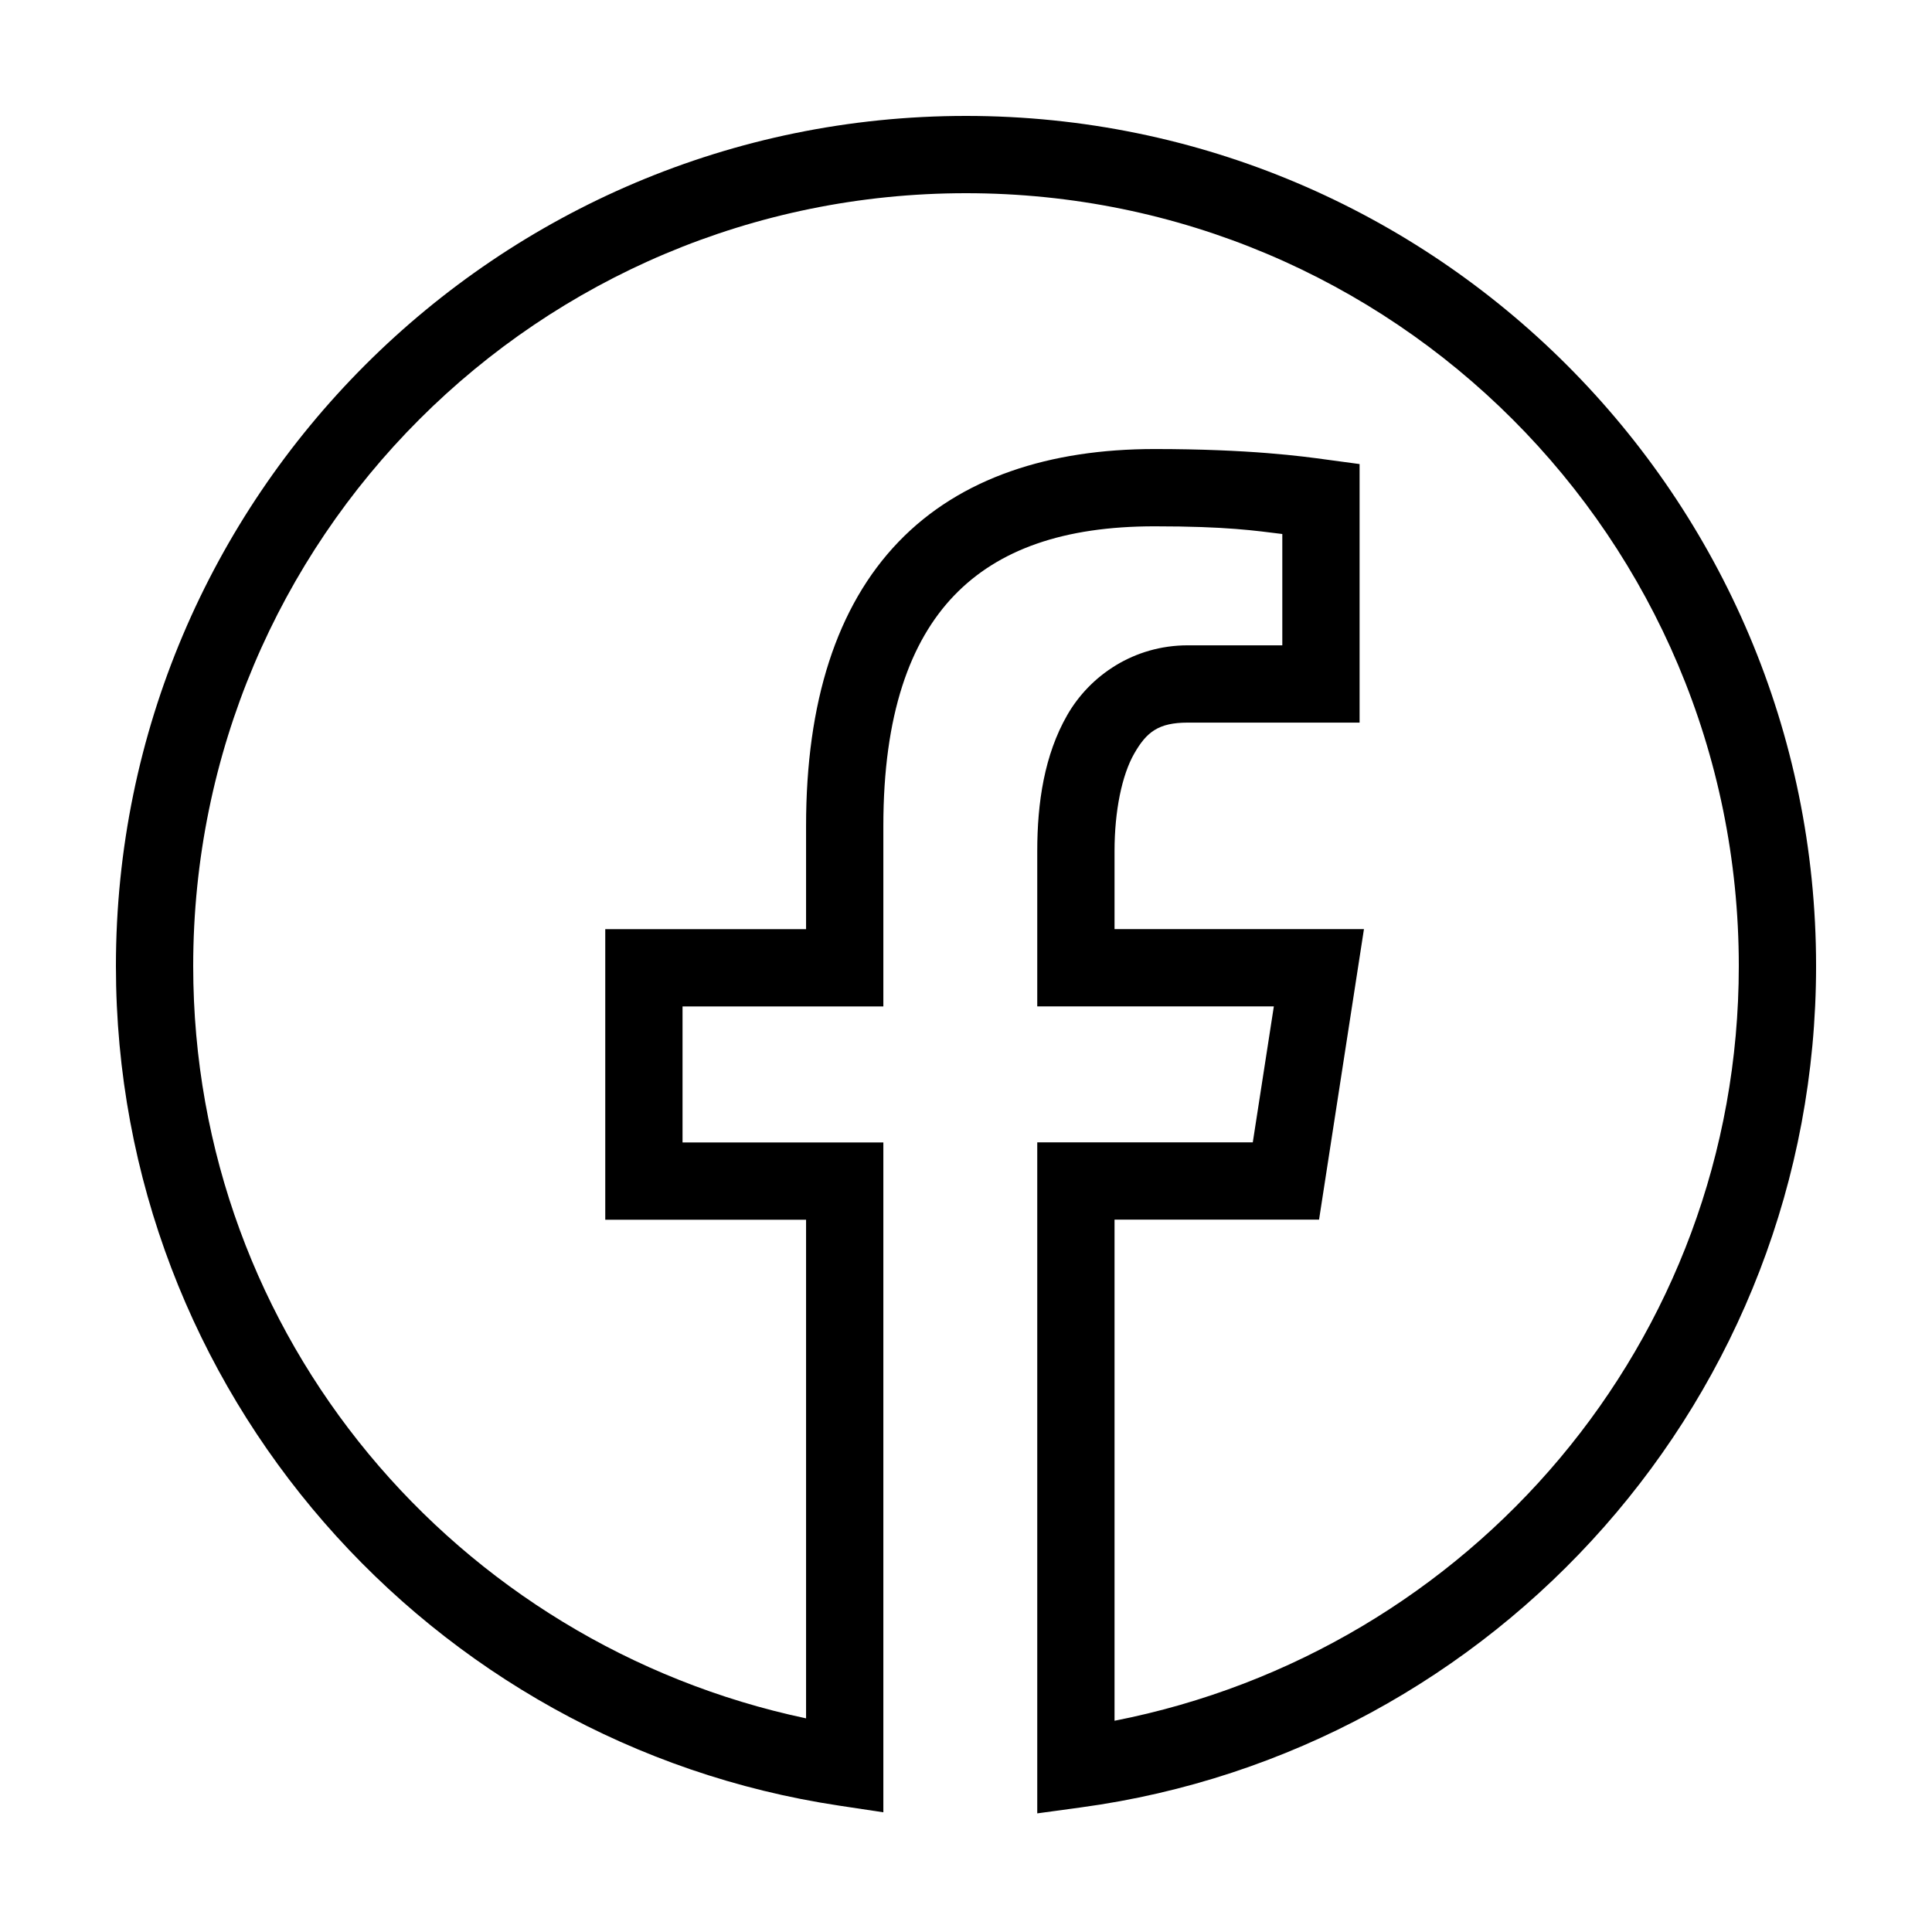
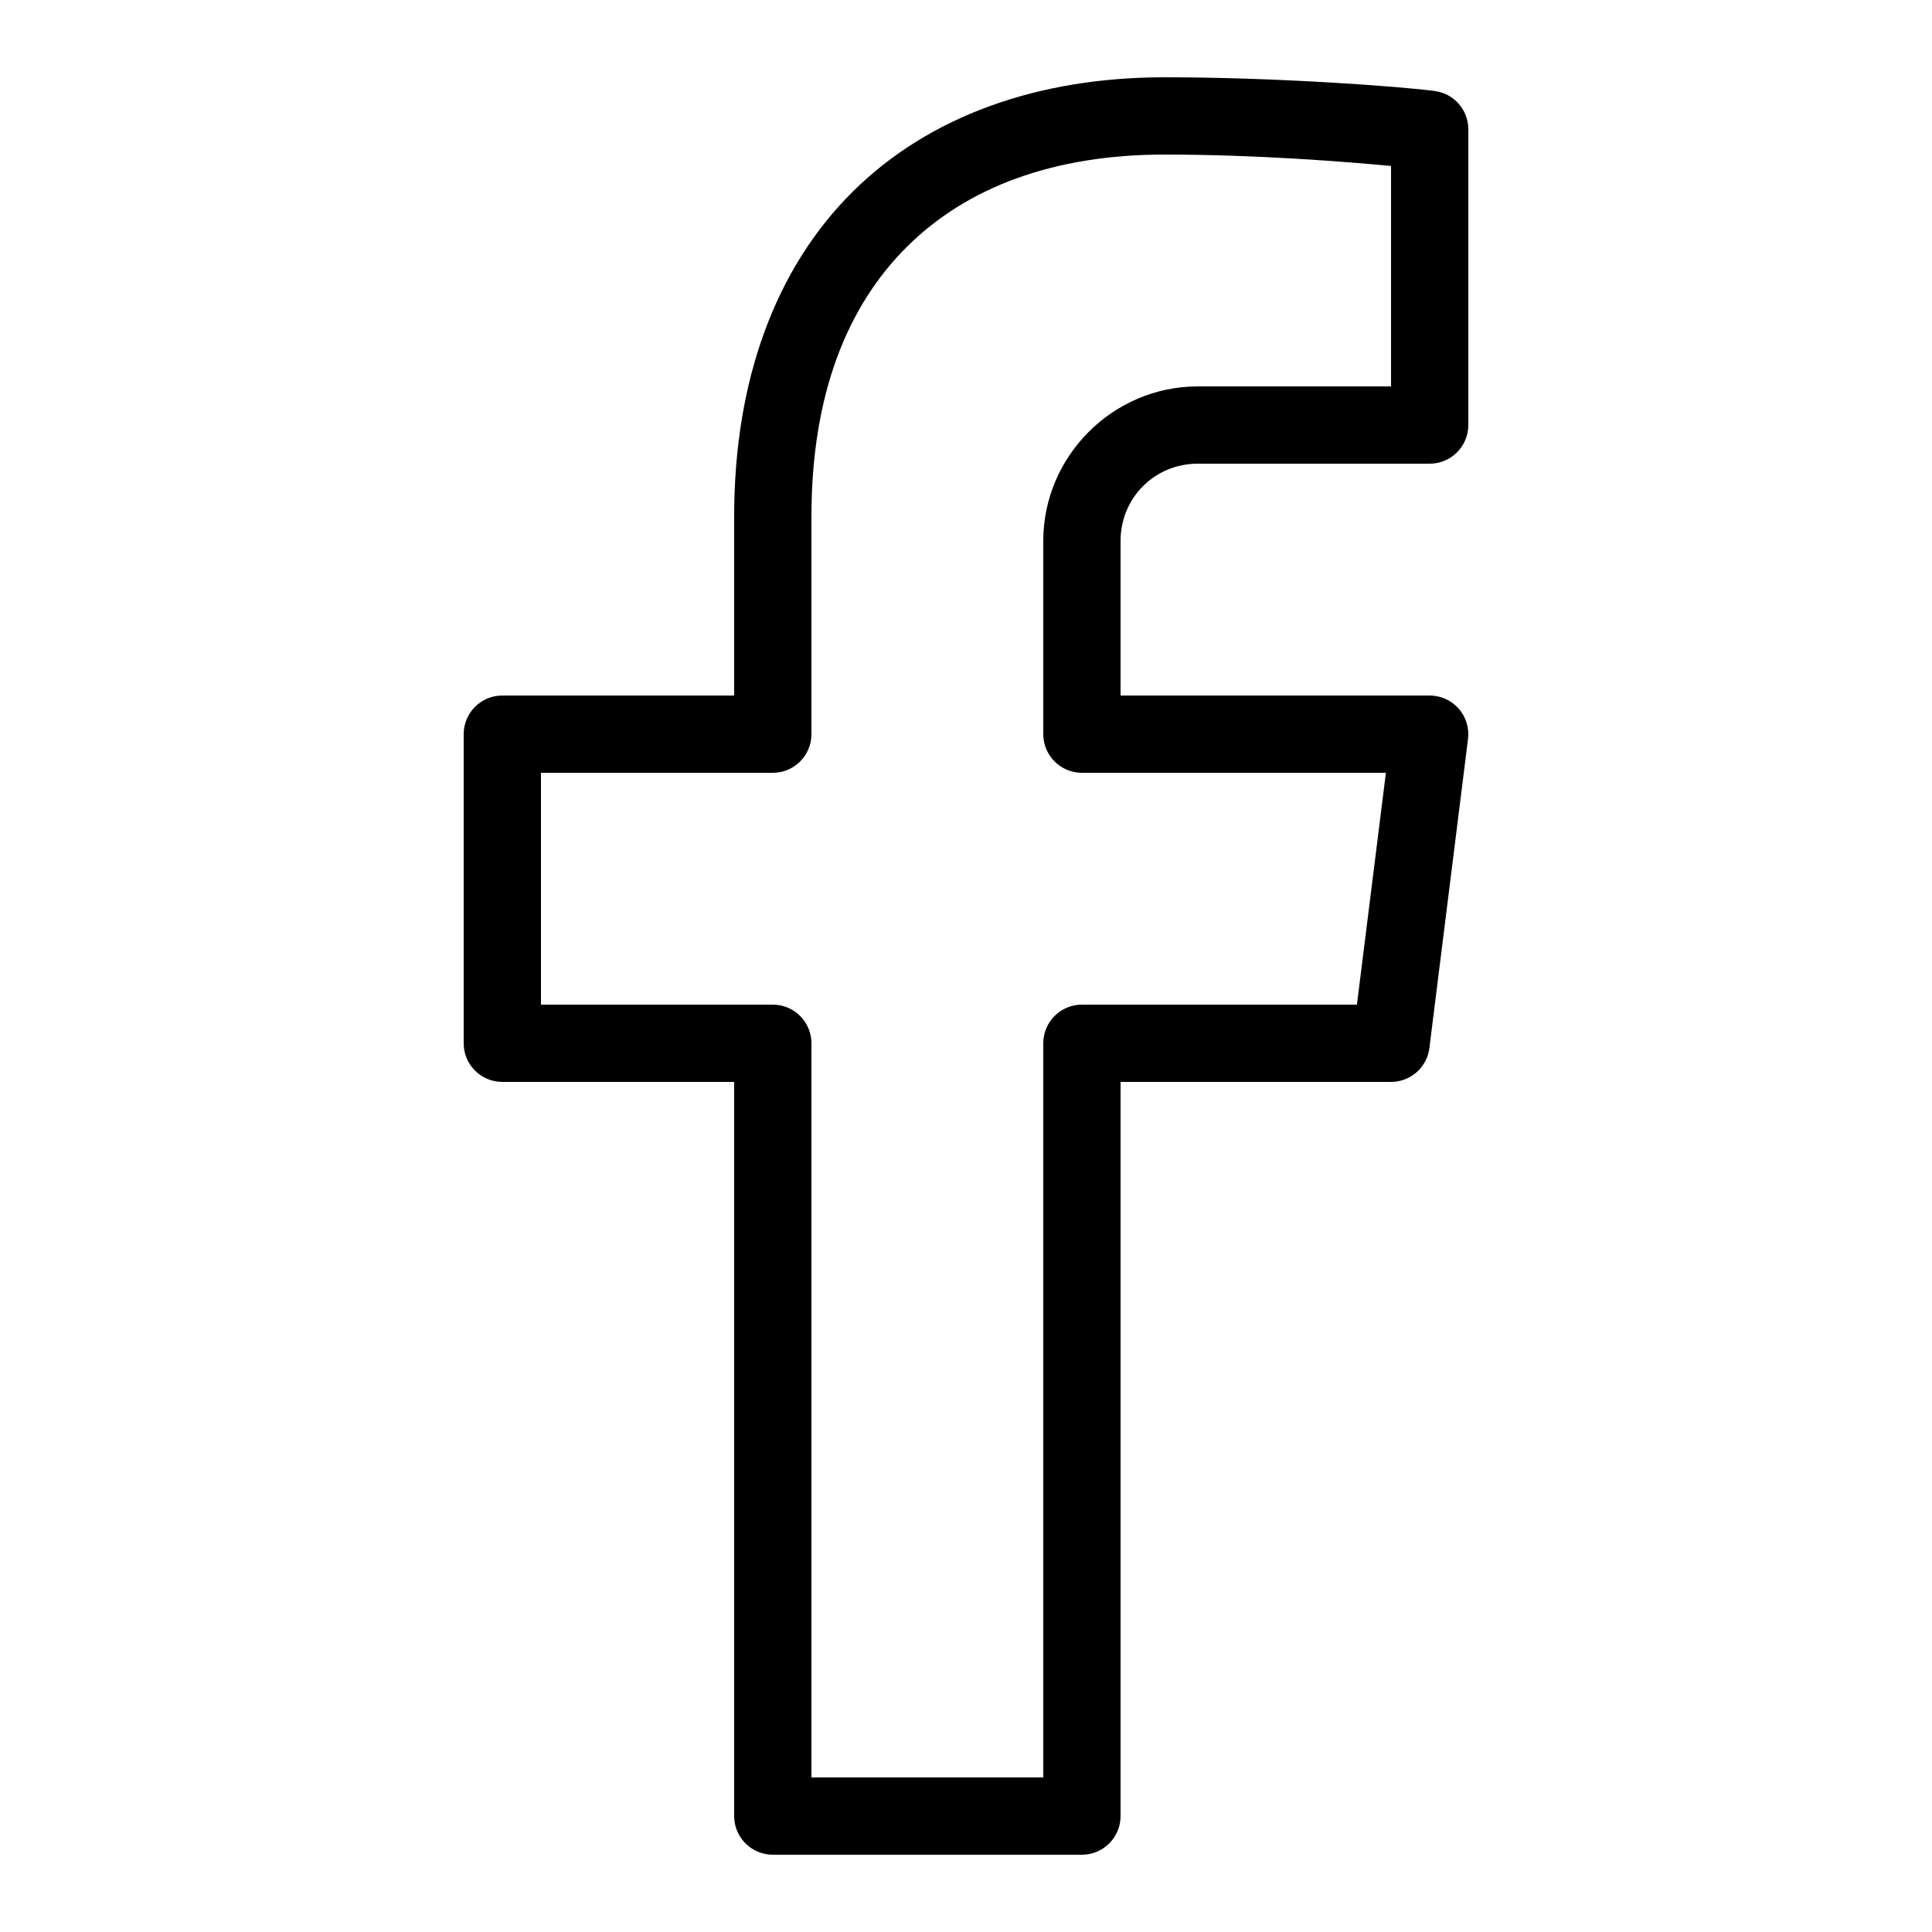
<svg xmlns="http://www.w3.org/2000/svg" viewBox="0 0 50 50" width="50px" height="50px">
-   <path d="M 25 3 C 12.862 3 3 12.862 3 25 C 3 36.019 11.128 45.138 21.713 46.729 L 22.861 46.902 L 22.861 29.566 L 17.664 29.566 L 17.664 26.047 L 22.861 26.047 L 22.861 21.373 C 22.861 18.495 23.552 16.599 24.695 15.41 C 25.839 14.221 27.528 13.621 29.879 13.621 C 31.759 13.621 32.49 13.735 33.186 13.82 L 33.186 16.701 L 30.738 16.701 C 29.35 16.701 28.21 17.476 27.619 18.508 C 27.028 19.54 26.844 20.772 26.844 22.027 L 26.844 26.045 L 32.967 26.045 L 32.422 29.564 L 26.844 29.564 L 26.844 46.93 L 27.979 46.775 C 38.714 45.319 47 36.127 47 25 C 47 12.862 37.138 3 25 3 z M 25 5 C 36.058 5 45 13.942 45 25 C 45 34.73 38.036 42.732 28.844 44.533 L 28.844 31.564 L 34.137 31.564 L 35.299 24.045 L 28.844 24.045 L 28.844 22.027 C 28.844 20.99 29.034 20.06 29.354 19.502 C 29.673 18.944 29.982 18.701 30.738 18.701 L 35.186 18.701 L 35.186 12.01 L 34.318 11.893 C 33.719 11.811 32.349 11.621 29.879 11.621 C 27.176 11.621 24.856 12.357 23.254 14.023 C 21.652 15.689 20.861 18.17 20.861 21.373 L 20.861 24.047 L 15.664 24.047 L 15.664 31.566 L 20.861 31.566 L 20.861 44.471 C 11.817 42.555 5 34.624 5 25 C 5 13.942 13.942 5 25 5 z" />
+   <path d="M 30.141 2 C 26.87 2 24.045 2.997 22.062 4.967 C 20.08 6.937 19 9.824 19 13.367 L 19 18 L 13 18 A 1 1 0 0 0 12 19 L 12 27 A 1 1 0 0 0 13 28 L 19 28 L 19 47 A 1 1 0 0 0 20 48 L 28 48 A 1 1 0 0 0 29 47 L 29 28 L 36 28 A 1 1 0 0 0 36.992 27.125 L 37.992 19.125 A 1 1 0 0 0 37 18 L 29 18 L 29 14 C 29 12.883 29.883 12 31 12 L 37 12 A 1 1 0 0 0 38 11 L 38 3.346 A 1 1 0 0 0 37.131 2.355 C 36.247 2.238 33.057 2 30.141 2 z M 30.141 4 C 32.578 4 34.935 4.195 36 4.295 L 36 10 L 31 10 C 28.803 10 27 11.803 27 14 L 27 19 A 1 1 0 0 0 28 20 L 35.867 20 L 35.117 26 L 28 26 A 1 1 0 0 0 27 27 L 27 46 L 21 46 L 21 27 A 1 1 0 0 0 20 26 L 14 26 L 14 20 L 20 20 A 1 1 0 0 0 21 19 L 21 13.367 C 21 10.223 21.92 7.927 23.473 6.385 C 25.025 4.843 27.27 4 30.141 4 z" />
</svg>
